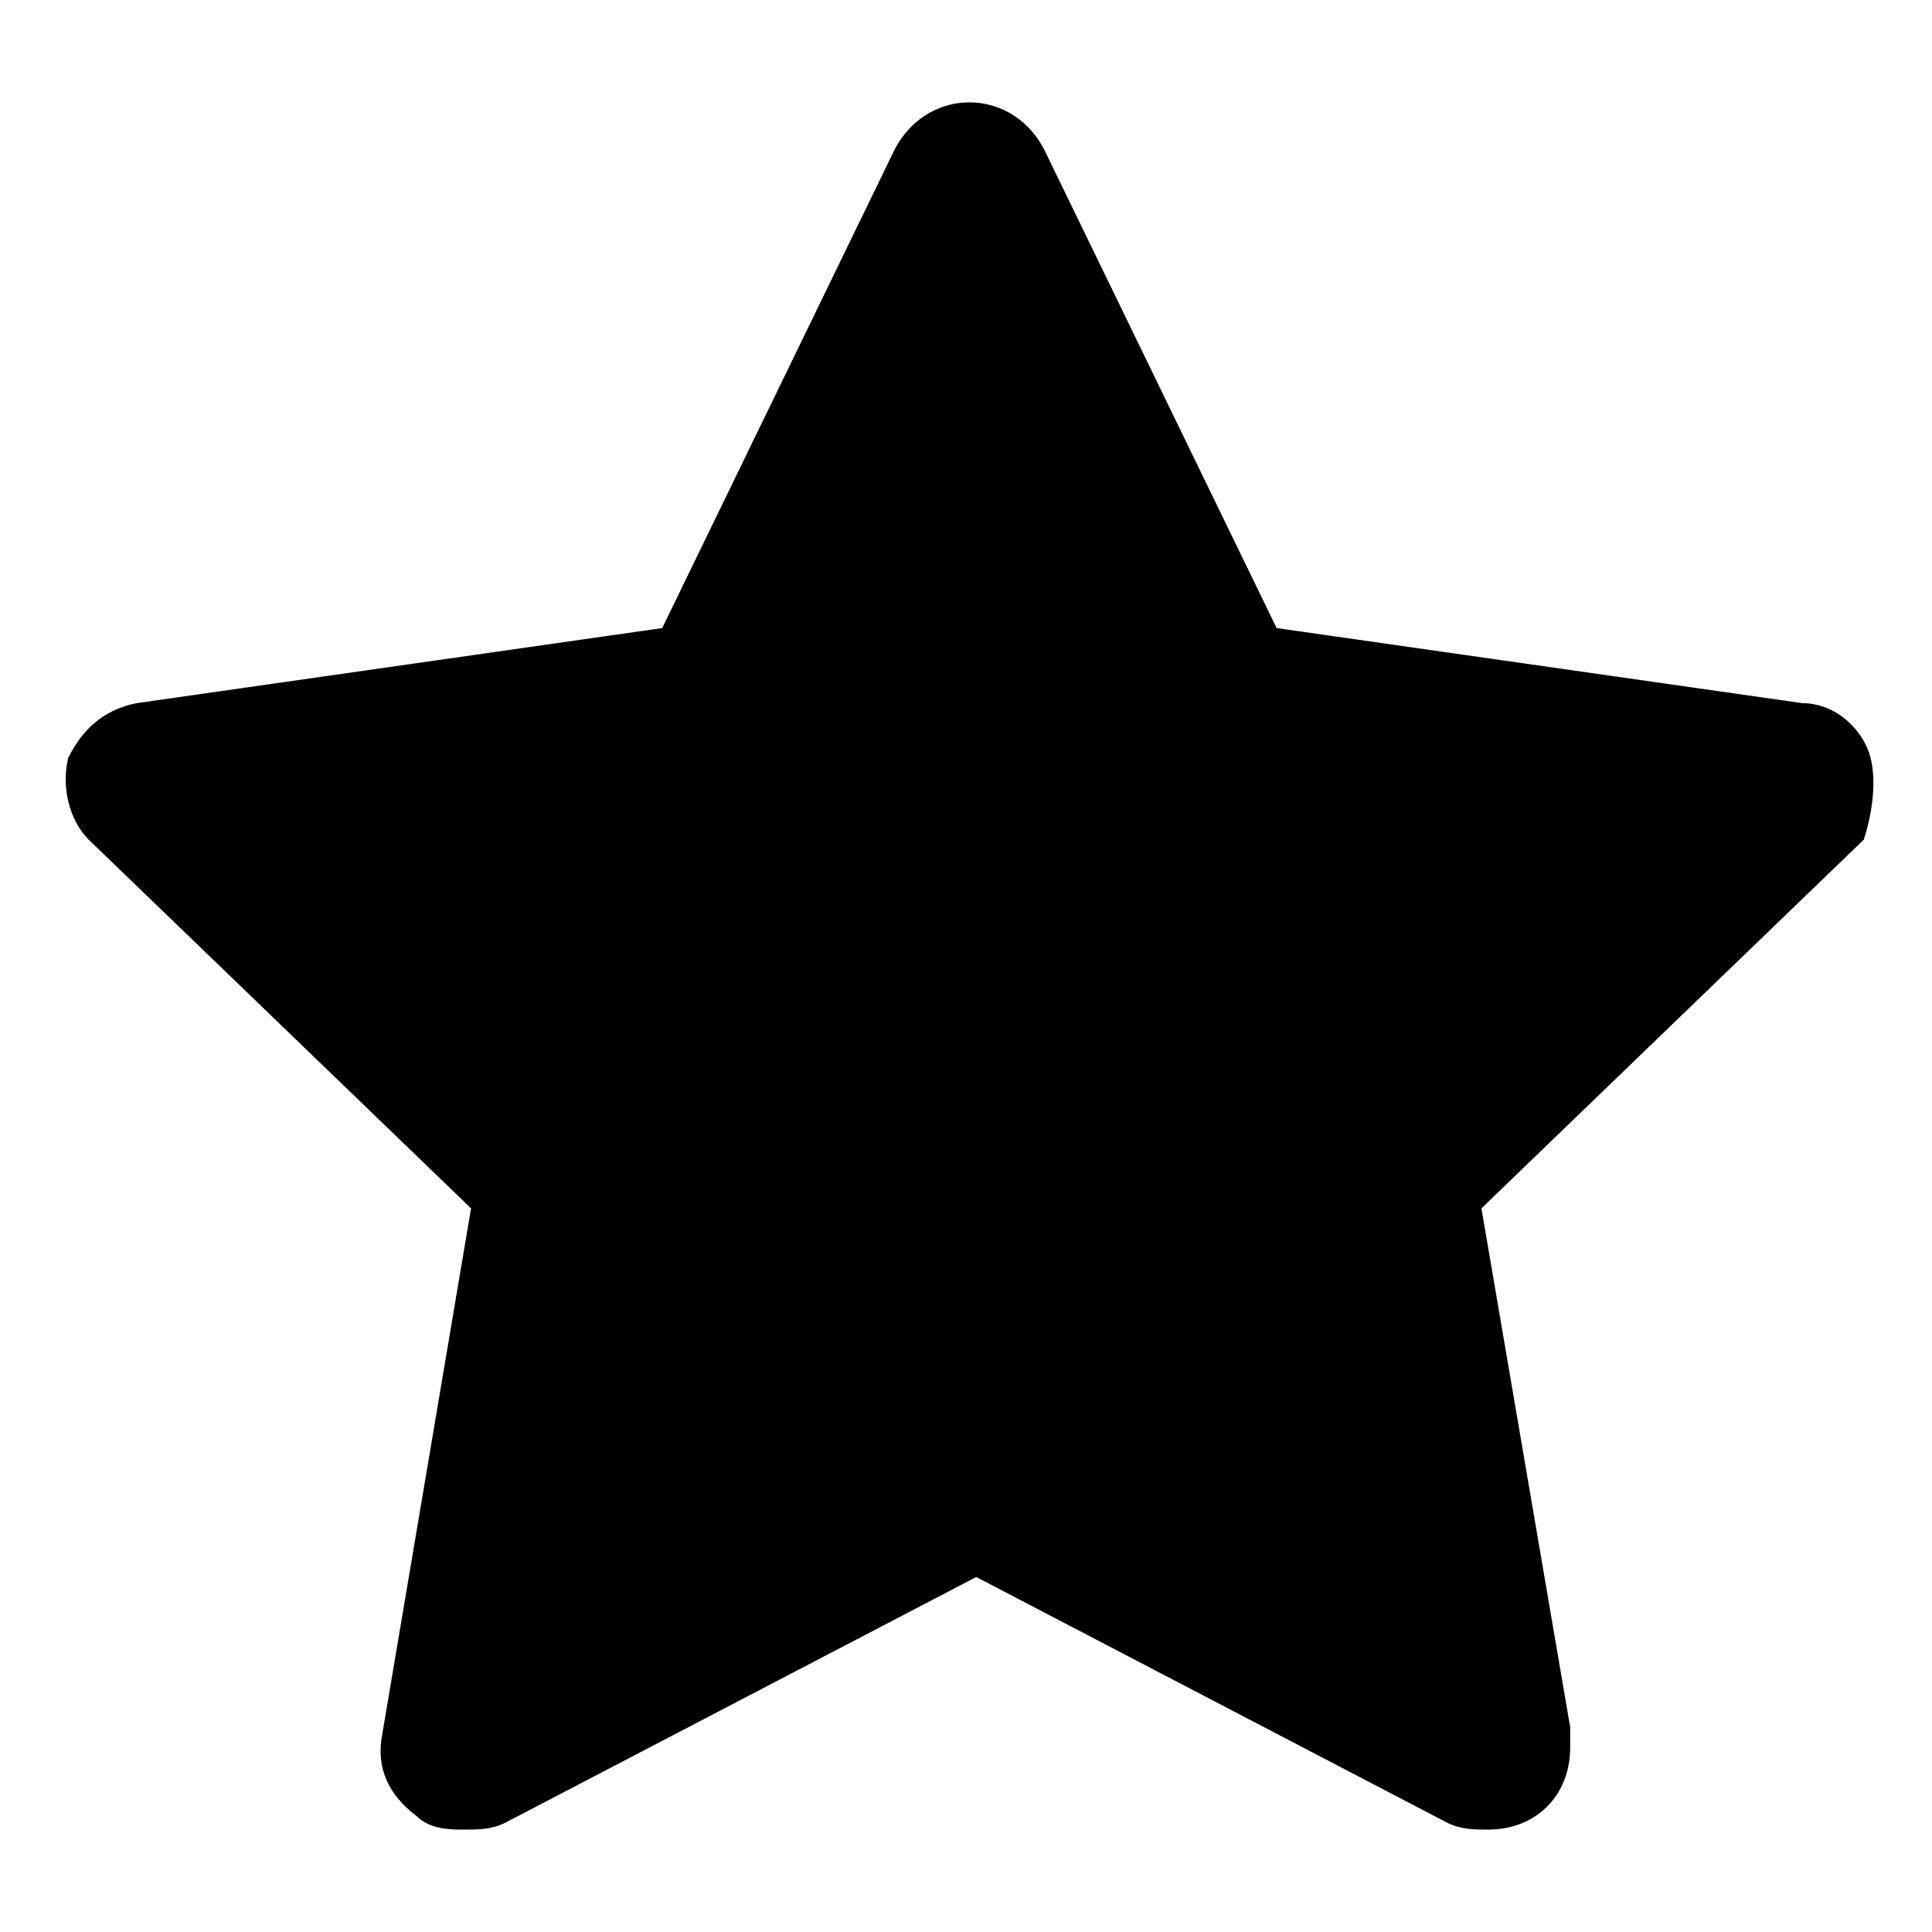
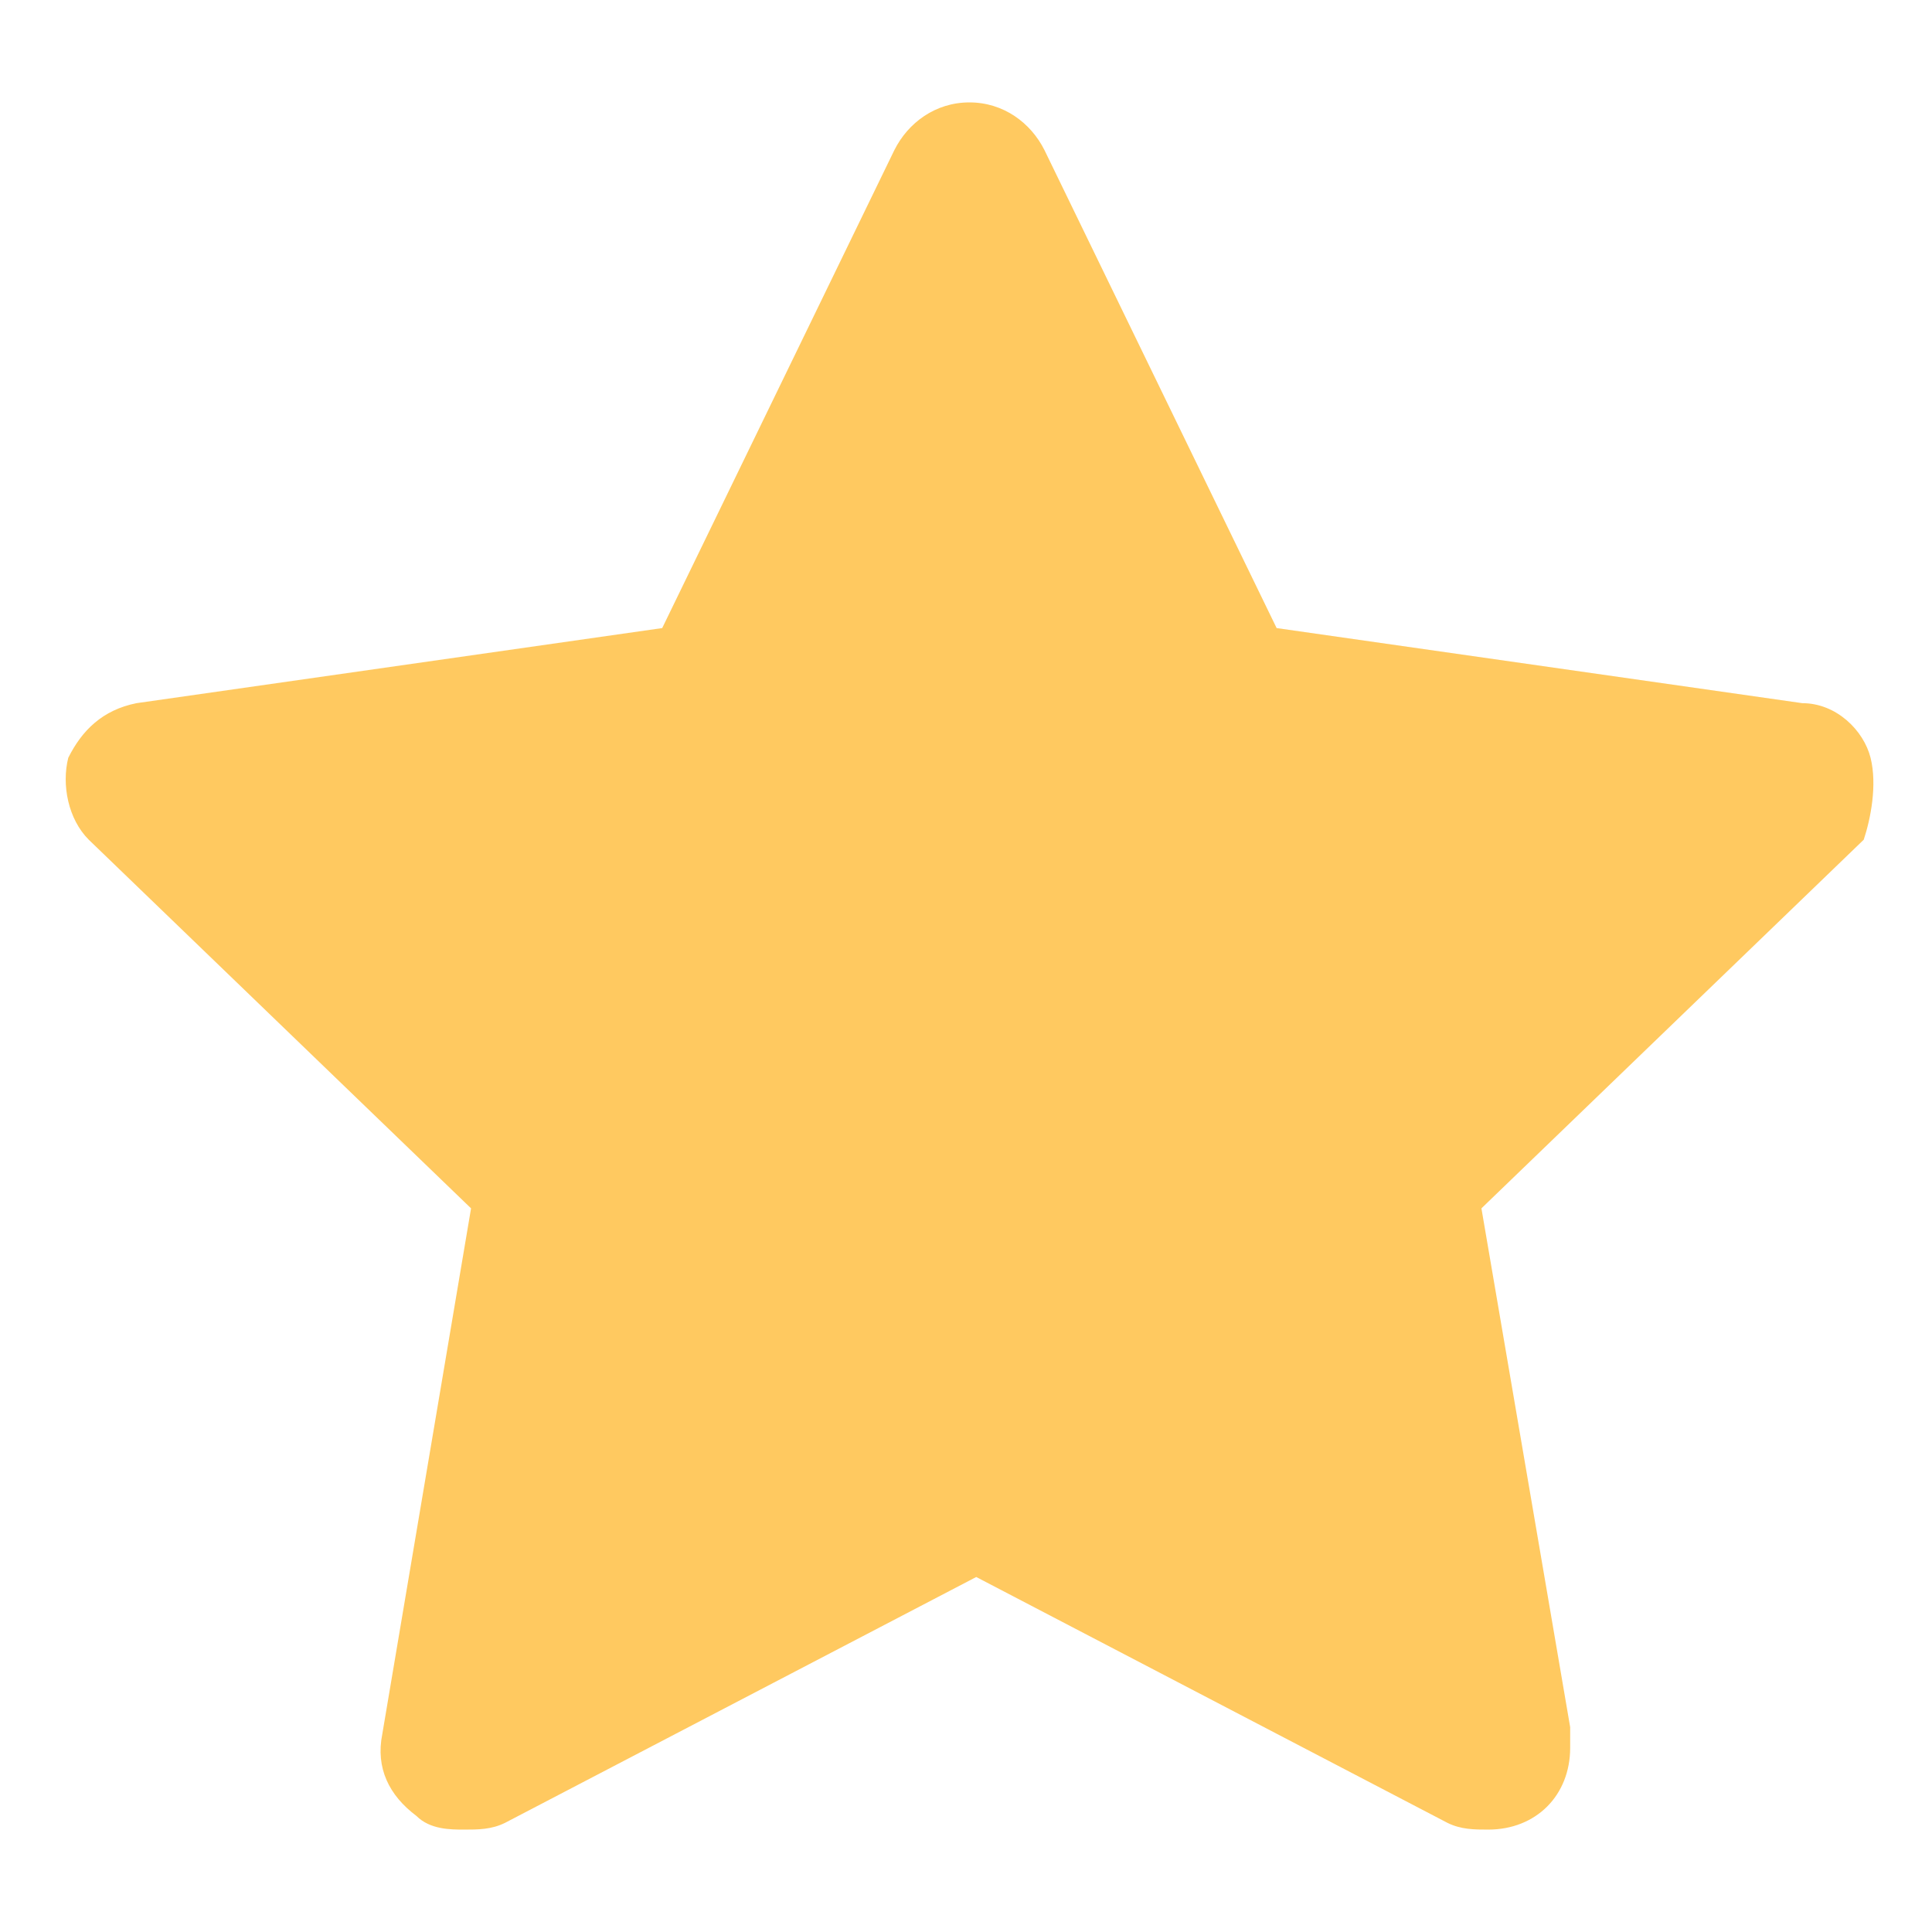
<svg xmlns="http://www.w3.org/2000/svg" version="1.1" id="Layer_1" x="0px" y="0px" viewBox="0 0 28.3 28.3" style="enable-background:new 0 0 28.3 28.3;" xml:space="preserve">
-   <path id="XMLID_16_" d="M27.4,11.1c-0.1-0.4-0.5-0.8-1-0.8l-7.7-1.1l-3.4-7c-0.2-0.4-0.6-0.7-1.1-0.7c-0.5,0-0.9,0.3-1.1,0.7l-3.4,7  L2,10.3c-0.5,0.1-0.8,0.4-1,0.8c-0.1,0.4,0,0.9,0.3,1.2l5.6,5.4l-1.3,7.7c-0.1,0.5,0.1,0.9,0.5,1.2c0.2,0.2,0.5,0.2,0.7,0.2  c0.2,0,0.4,0,0.6-0.1l6.9-3.6l6.9,3.6c0.2,0.1,0.4,0.1,0.6,0.1c0.7,0,1.2-0.5,1.2-1.2c0-0.1,0-0.2,0-0.3l-1.3-7.6l5.6-5.4  C27.4,12,27.5,11.5,27.4,11.1z" />
+   <style type="text/css">
+ 	.st0{fill:#FFC960;}
+ </style>
+   <path id="XMLID_16_" class="st0" d="M27.4,11.1c-0.1-0.4-0.5-0.8-1-0.8l-7.7-1.1l-3.4-7c-0.2-0.4-0.6-0.7-1.1-0.7s-0.9,0.3-1.1,0.7  l-3.4,7L2,10.3c-0.5,0.1-0.8,0.4-1,0.8c-0.1,0.4,0,0.9,0.3,1.2l5.6,5.4l-1.3,7.7c-0.1,0.5,0.1,0.9,0.5,1.2c0.2,0.2,0.5,0.2,0.7,0.2  s0.4,0,0.6-0.1l6.9-3.6l6.9,3.6c0.2,0.1,0.4,0.1,0.6,0.1c0.7,0,1.2-0.5,1.2-1.2c0-0.1,0-0.2,0-0.3l-1.3-7.6l5.6-5.4  C27.4,12,27.5,11.5,27.4,11.1z" />
</svg>
